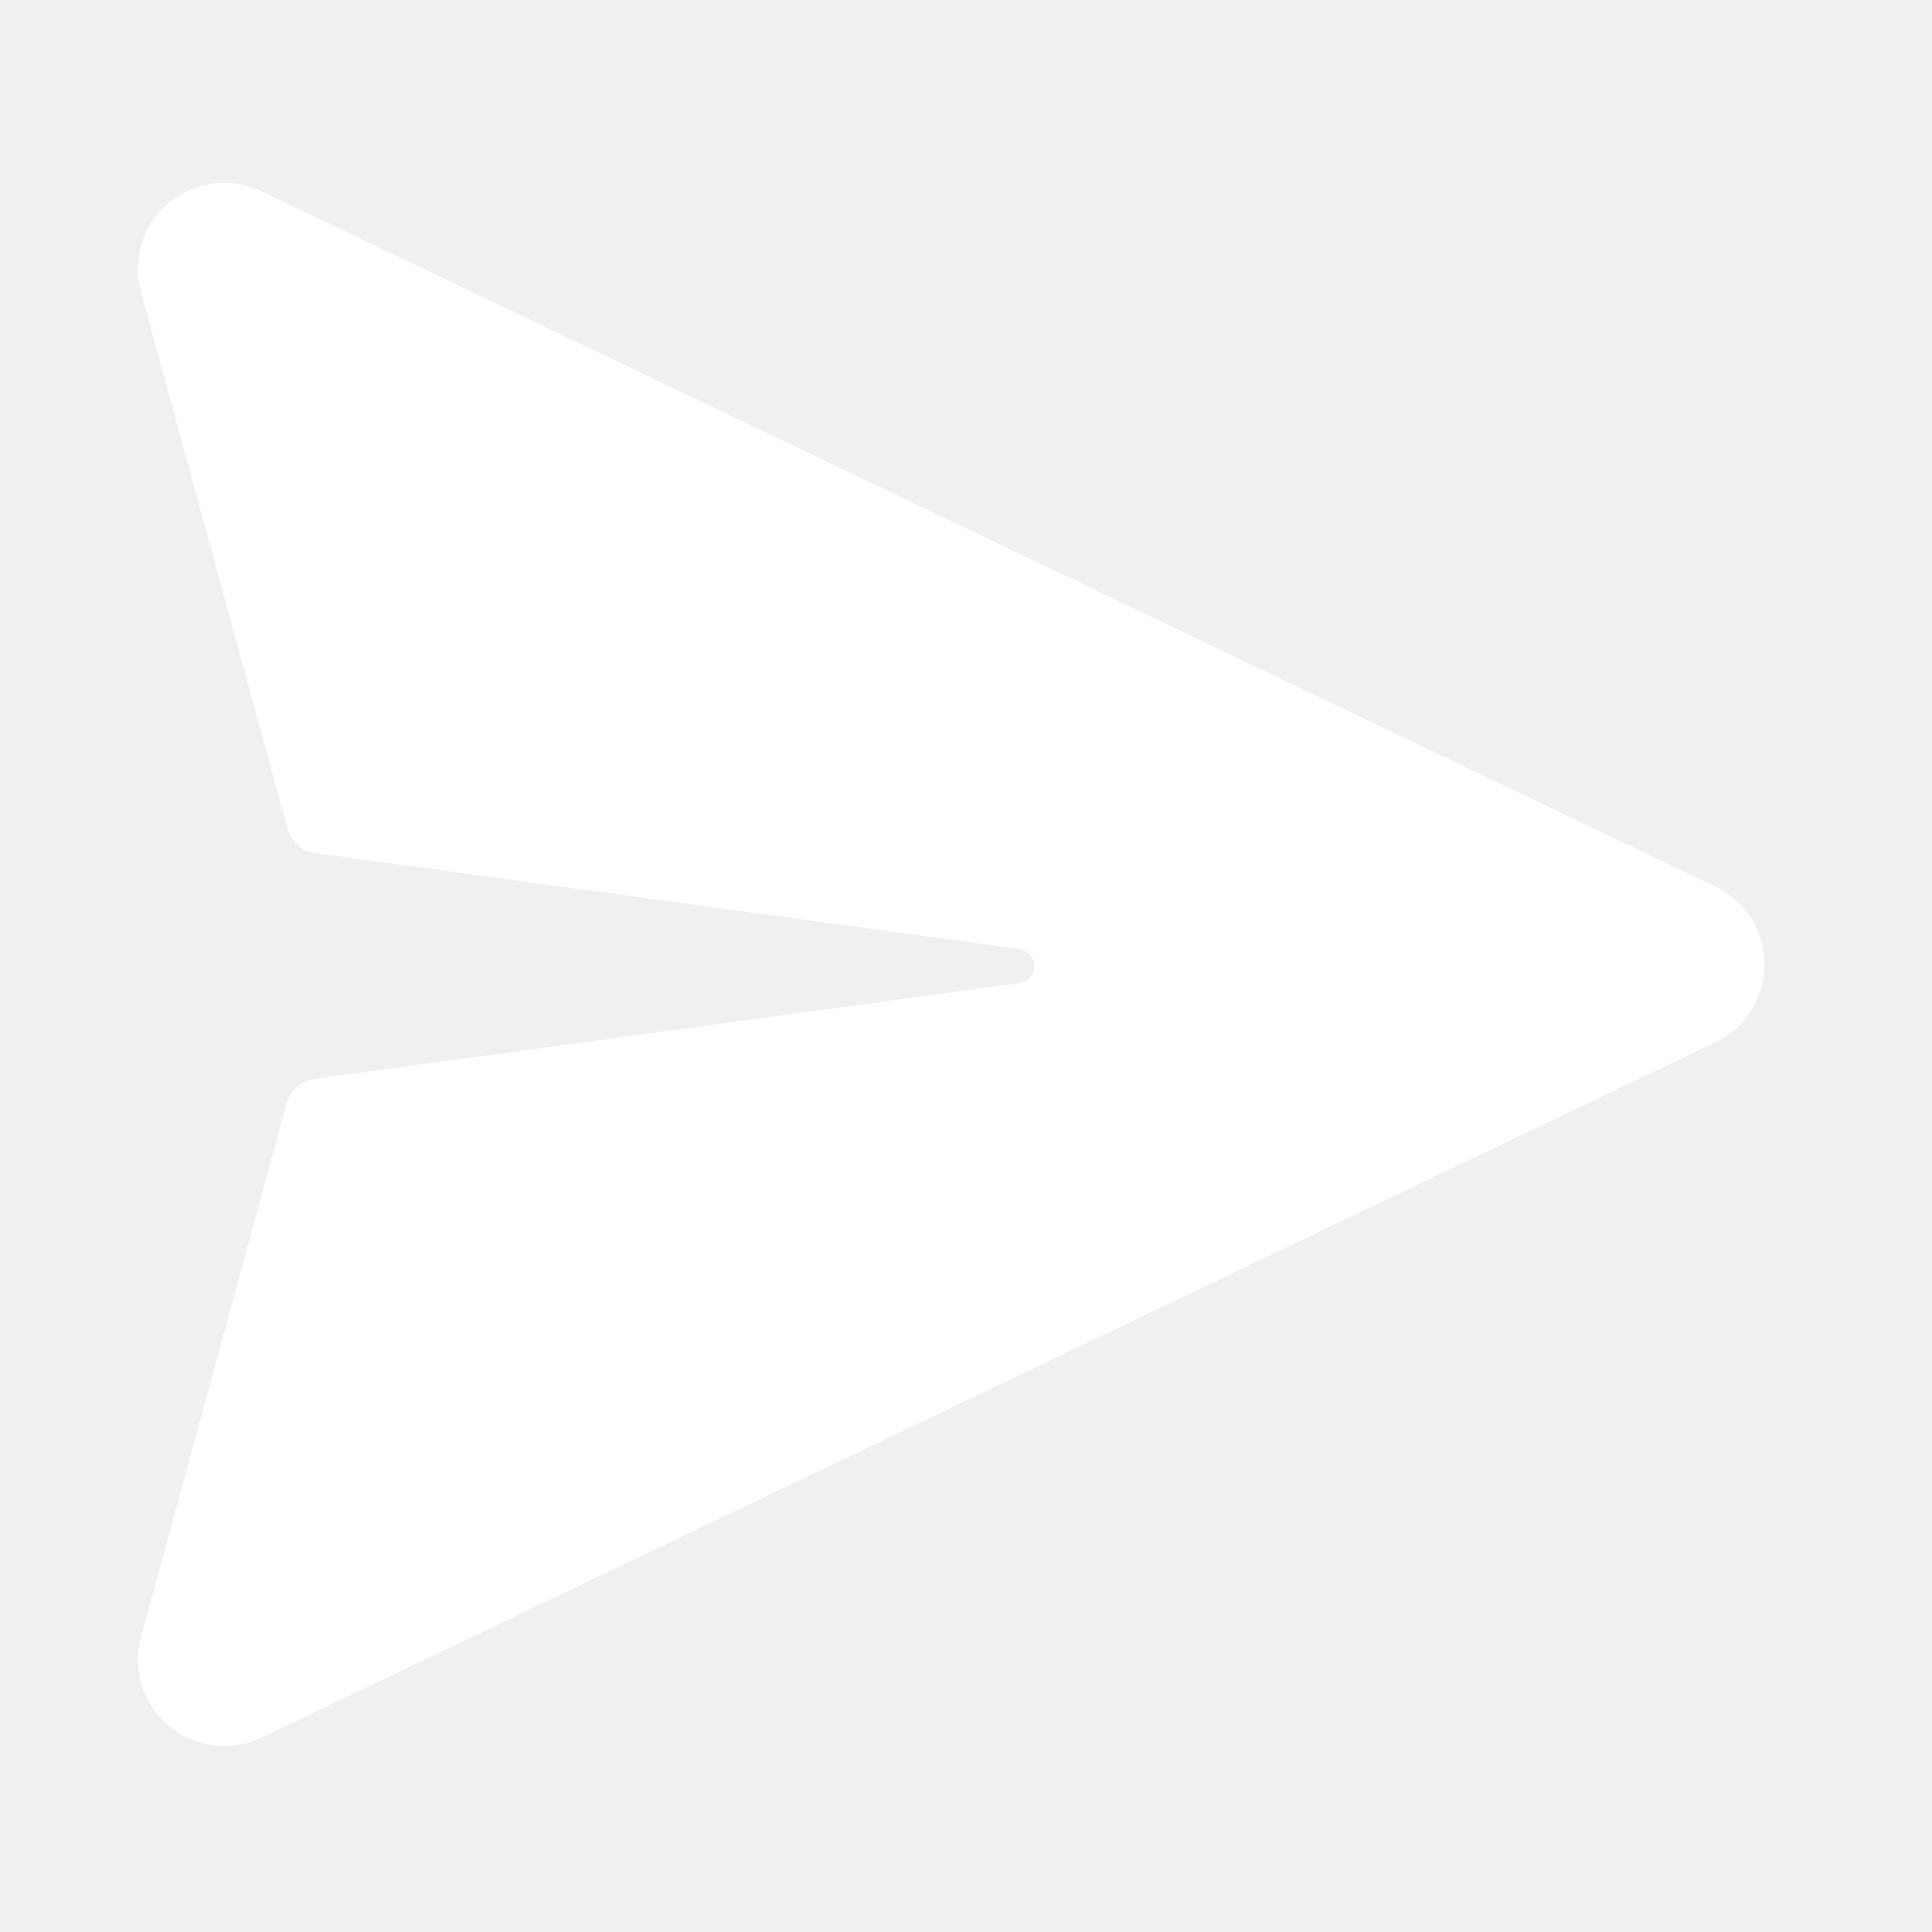
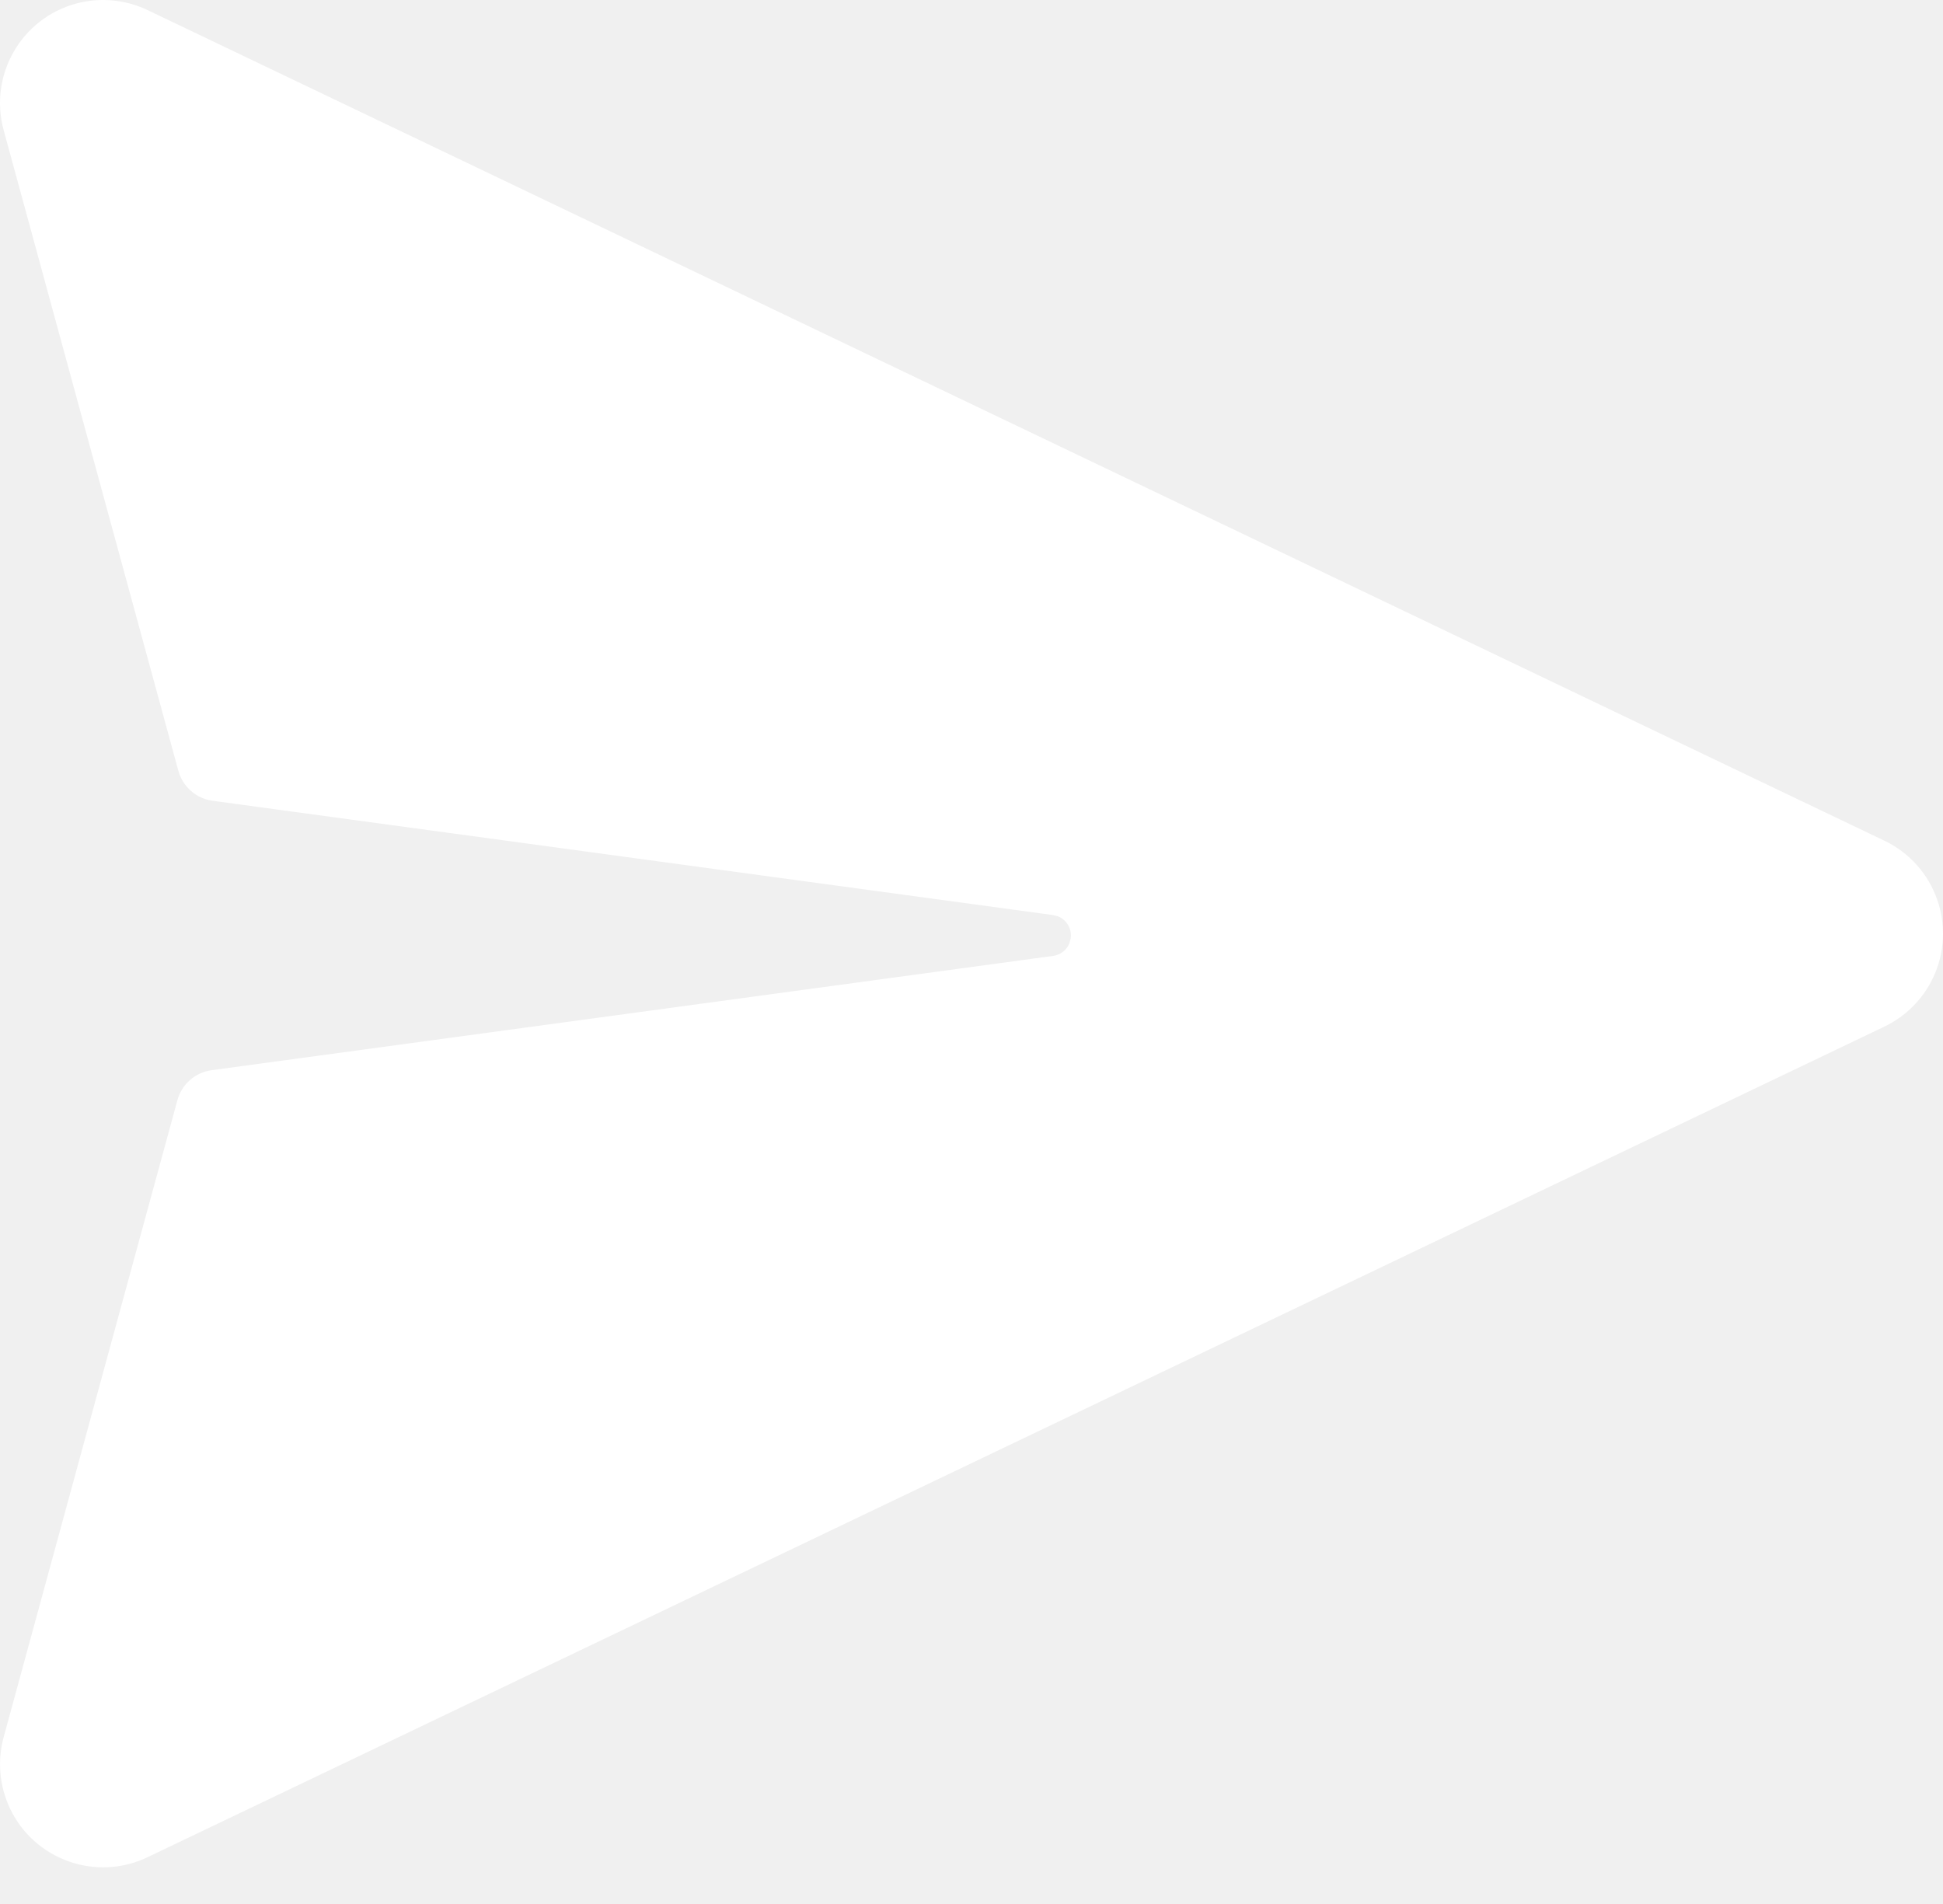
- <svg xmlns="http://www.w3.org/2000/svg" width="800px" height="800px" viewBox="0 0 28 28" version="1.1">
-   <g stroke="none" stroke-width="1" fill="none" fill-rule="evenodd">
-     <g id="ic_fluent_send_28_filled" fill="#ffffff" fill-rule="nonzero">
-       <path d="M3.79,2.772 L24.861,12.85 C25.484,13.148 25.747,13.894 25.449,14.517 C25.326,14.774 25.118,14.982 24.861,15.105 L3.79,25.183 C3.167,25.481 2.421,25.217 2.123,24.594 C1.993,24.324 1.965,24.016 2.044,23.726 L4.152,15.998 C4.205,15.805 4.368,15.661 4.567,15.634 L14.778,14.247 C14.866,14.235 14.938,14.177 14.972,14.098 L14.99,14.035 C15.006,13.918 14.939,13.808 14.833,13.767 L14.778,13.753 L4.579,12.366 C4.38,12.339 4.217,12.195 4.164,12.002 L2.044,4.229 C1.863,3.563 2.255,2.876 2.921,2.694 C3.211,2.615 3.519,2.643 3.79,2.772 Z" id="🎨-Color">
- 
- </path>
-     </g>
-   </g>
+ <svg xmlns="http://www.w3.org/2000/svg" width="50" height="49" viewBox="0 0 50 49" fill="none">
+   <path d="M3.796 0.259L48.492 21.636C49.813 22.267 50.372 23.851 49.74 25.172C49.479 25.718 49.038 26.158 48.492 26.42L3.796 47.796C2.475 48.428 0.892 47.869 0.26 46.548C-0.014 45.974 -0.073 45.32 0.094 44.706L4.565 28.314C4.677 27.903 5.023 27.599 5.445 27.542L27.103 24.6C27.29 24.574 27.445 24.451 27.516 24.284L27.553 24.15C27.589 23.902 27.446 23.669 27.222 23.581L27.103 23.55L5.47 20.608C5.049 20.551 4.702 20.247 4.59 19.837L0.094 3.349C-0.291 1.936 0.542 0.479 1.954 0.093C2.568 -0.074 3.222 -0.015 3.796 0.259Z" fill="white" />
</svg>
